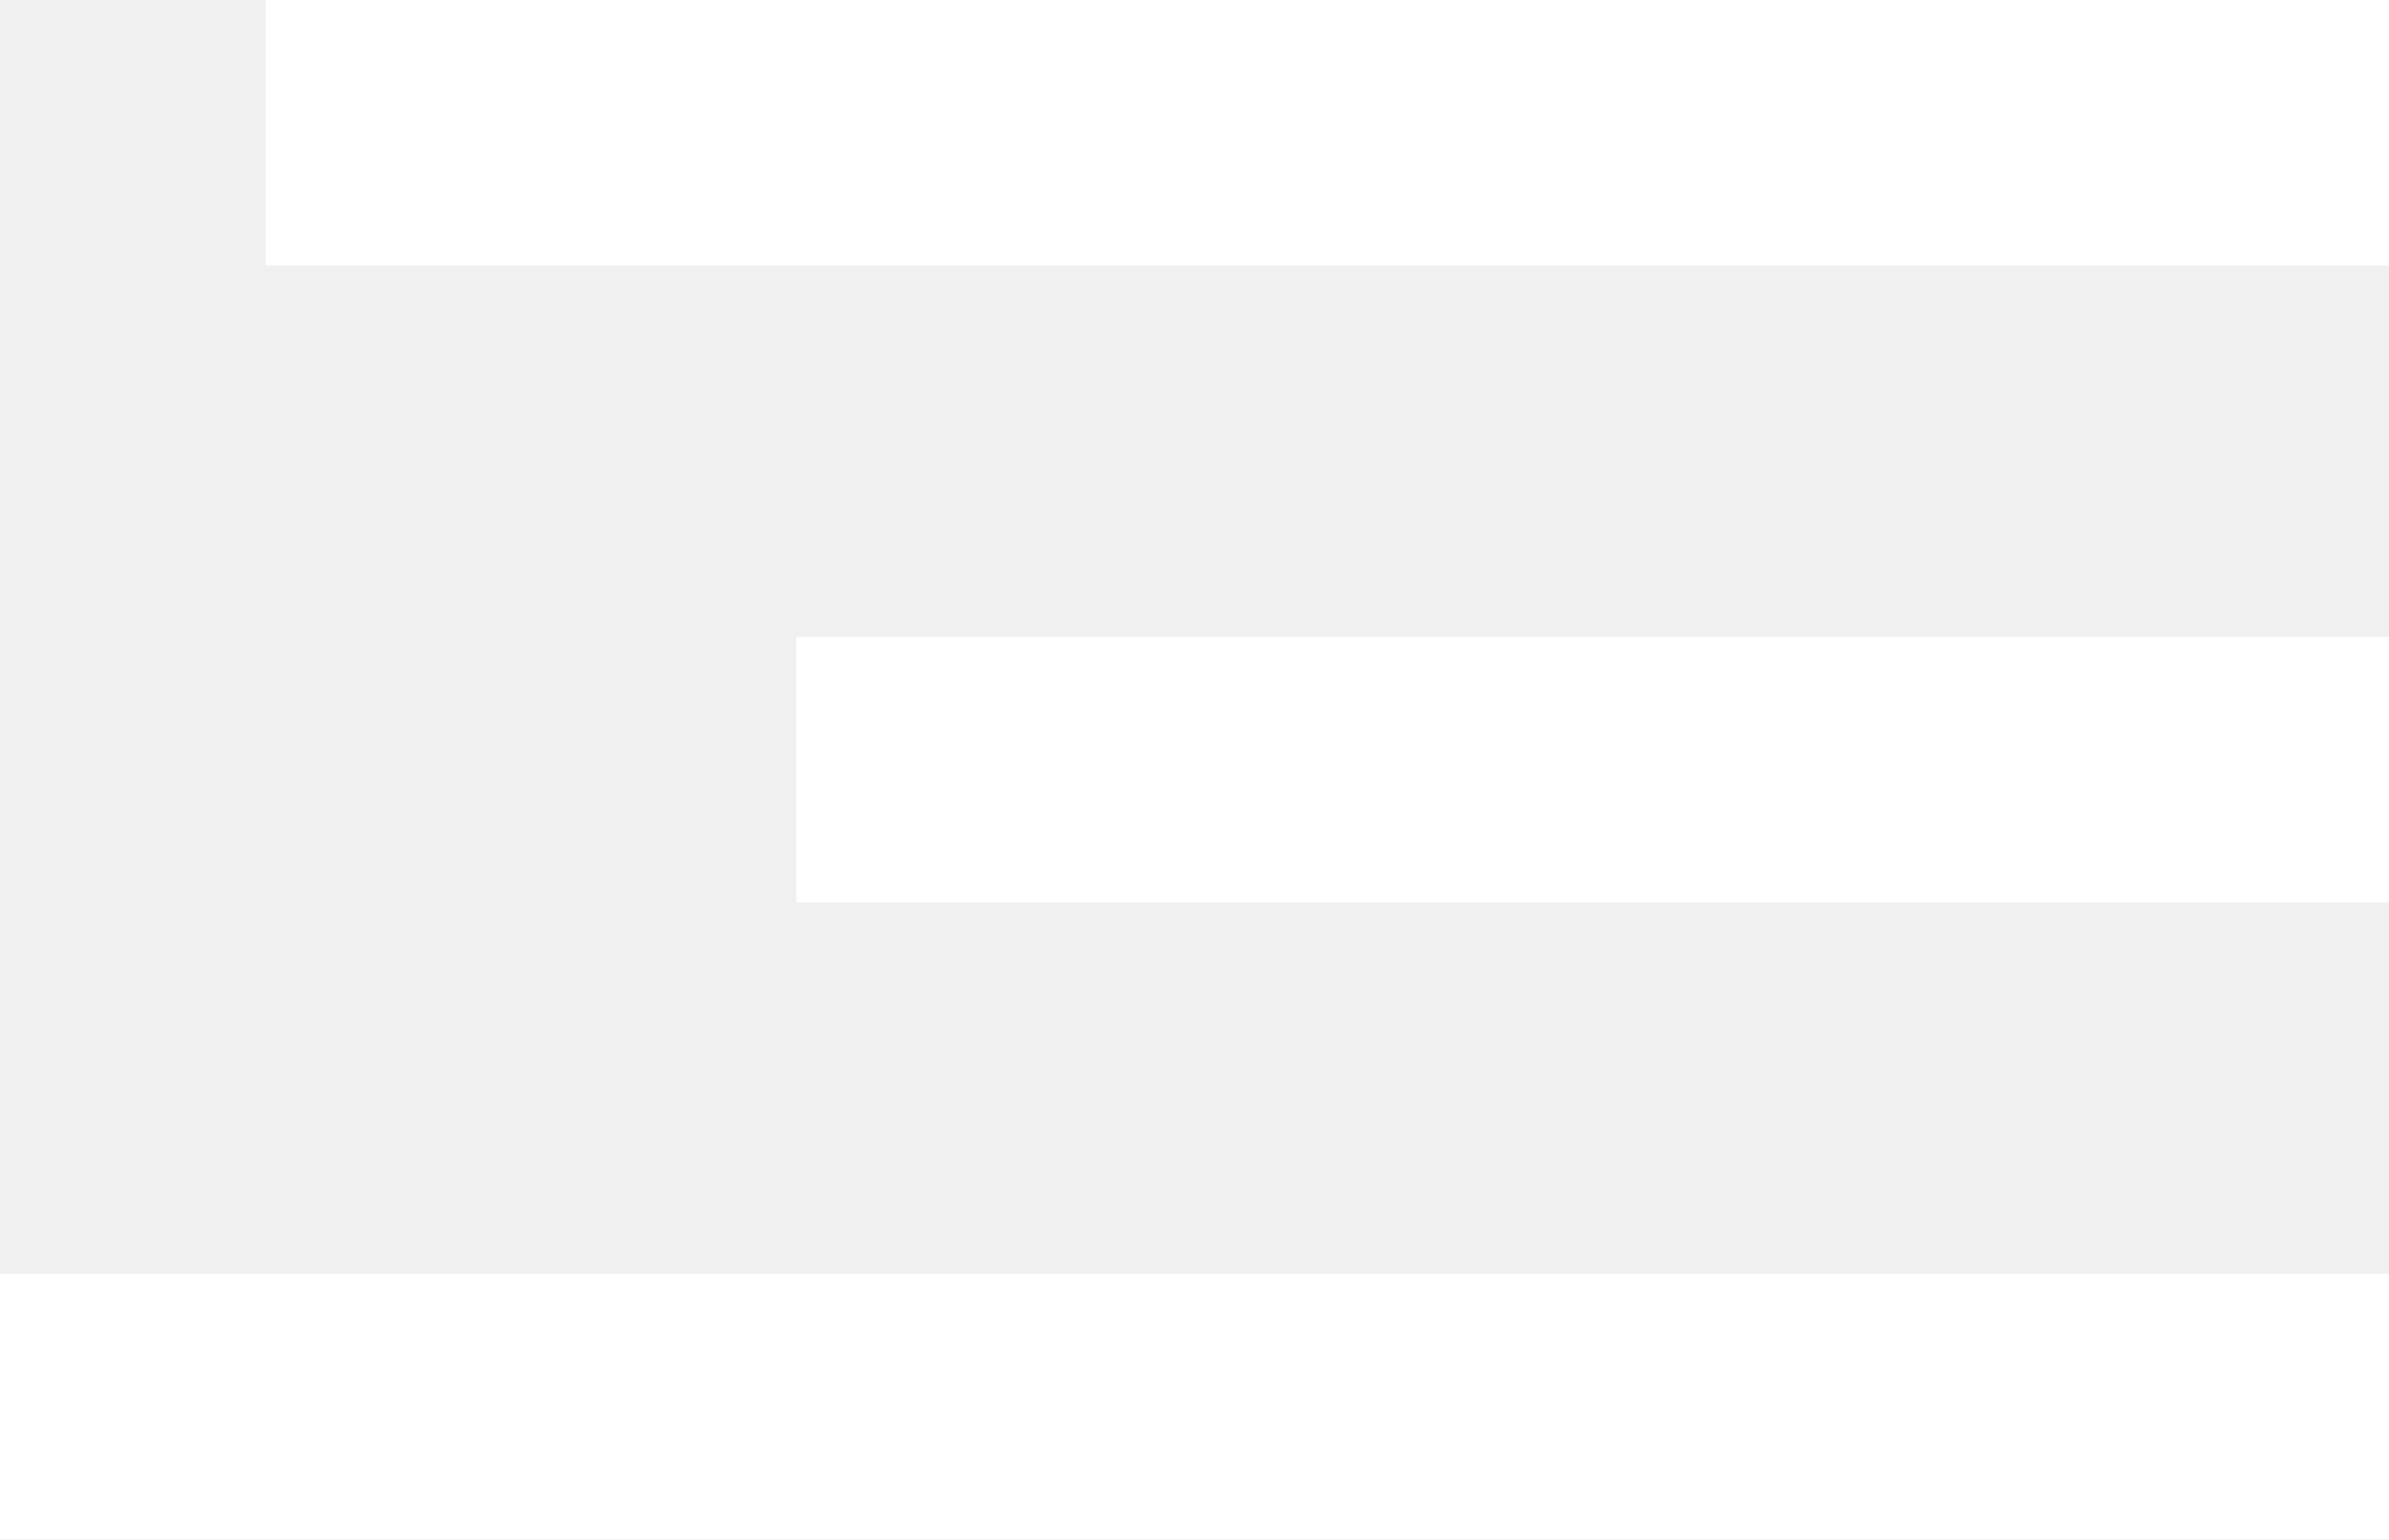
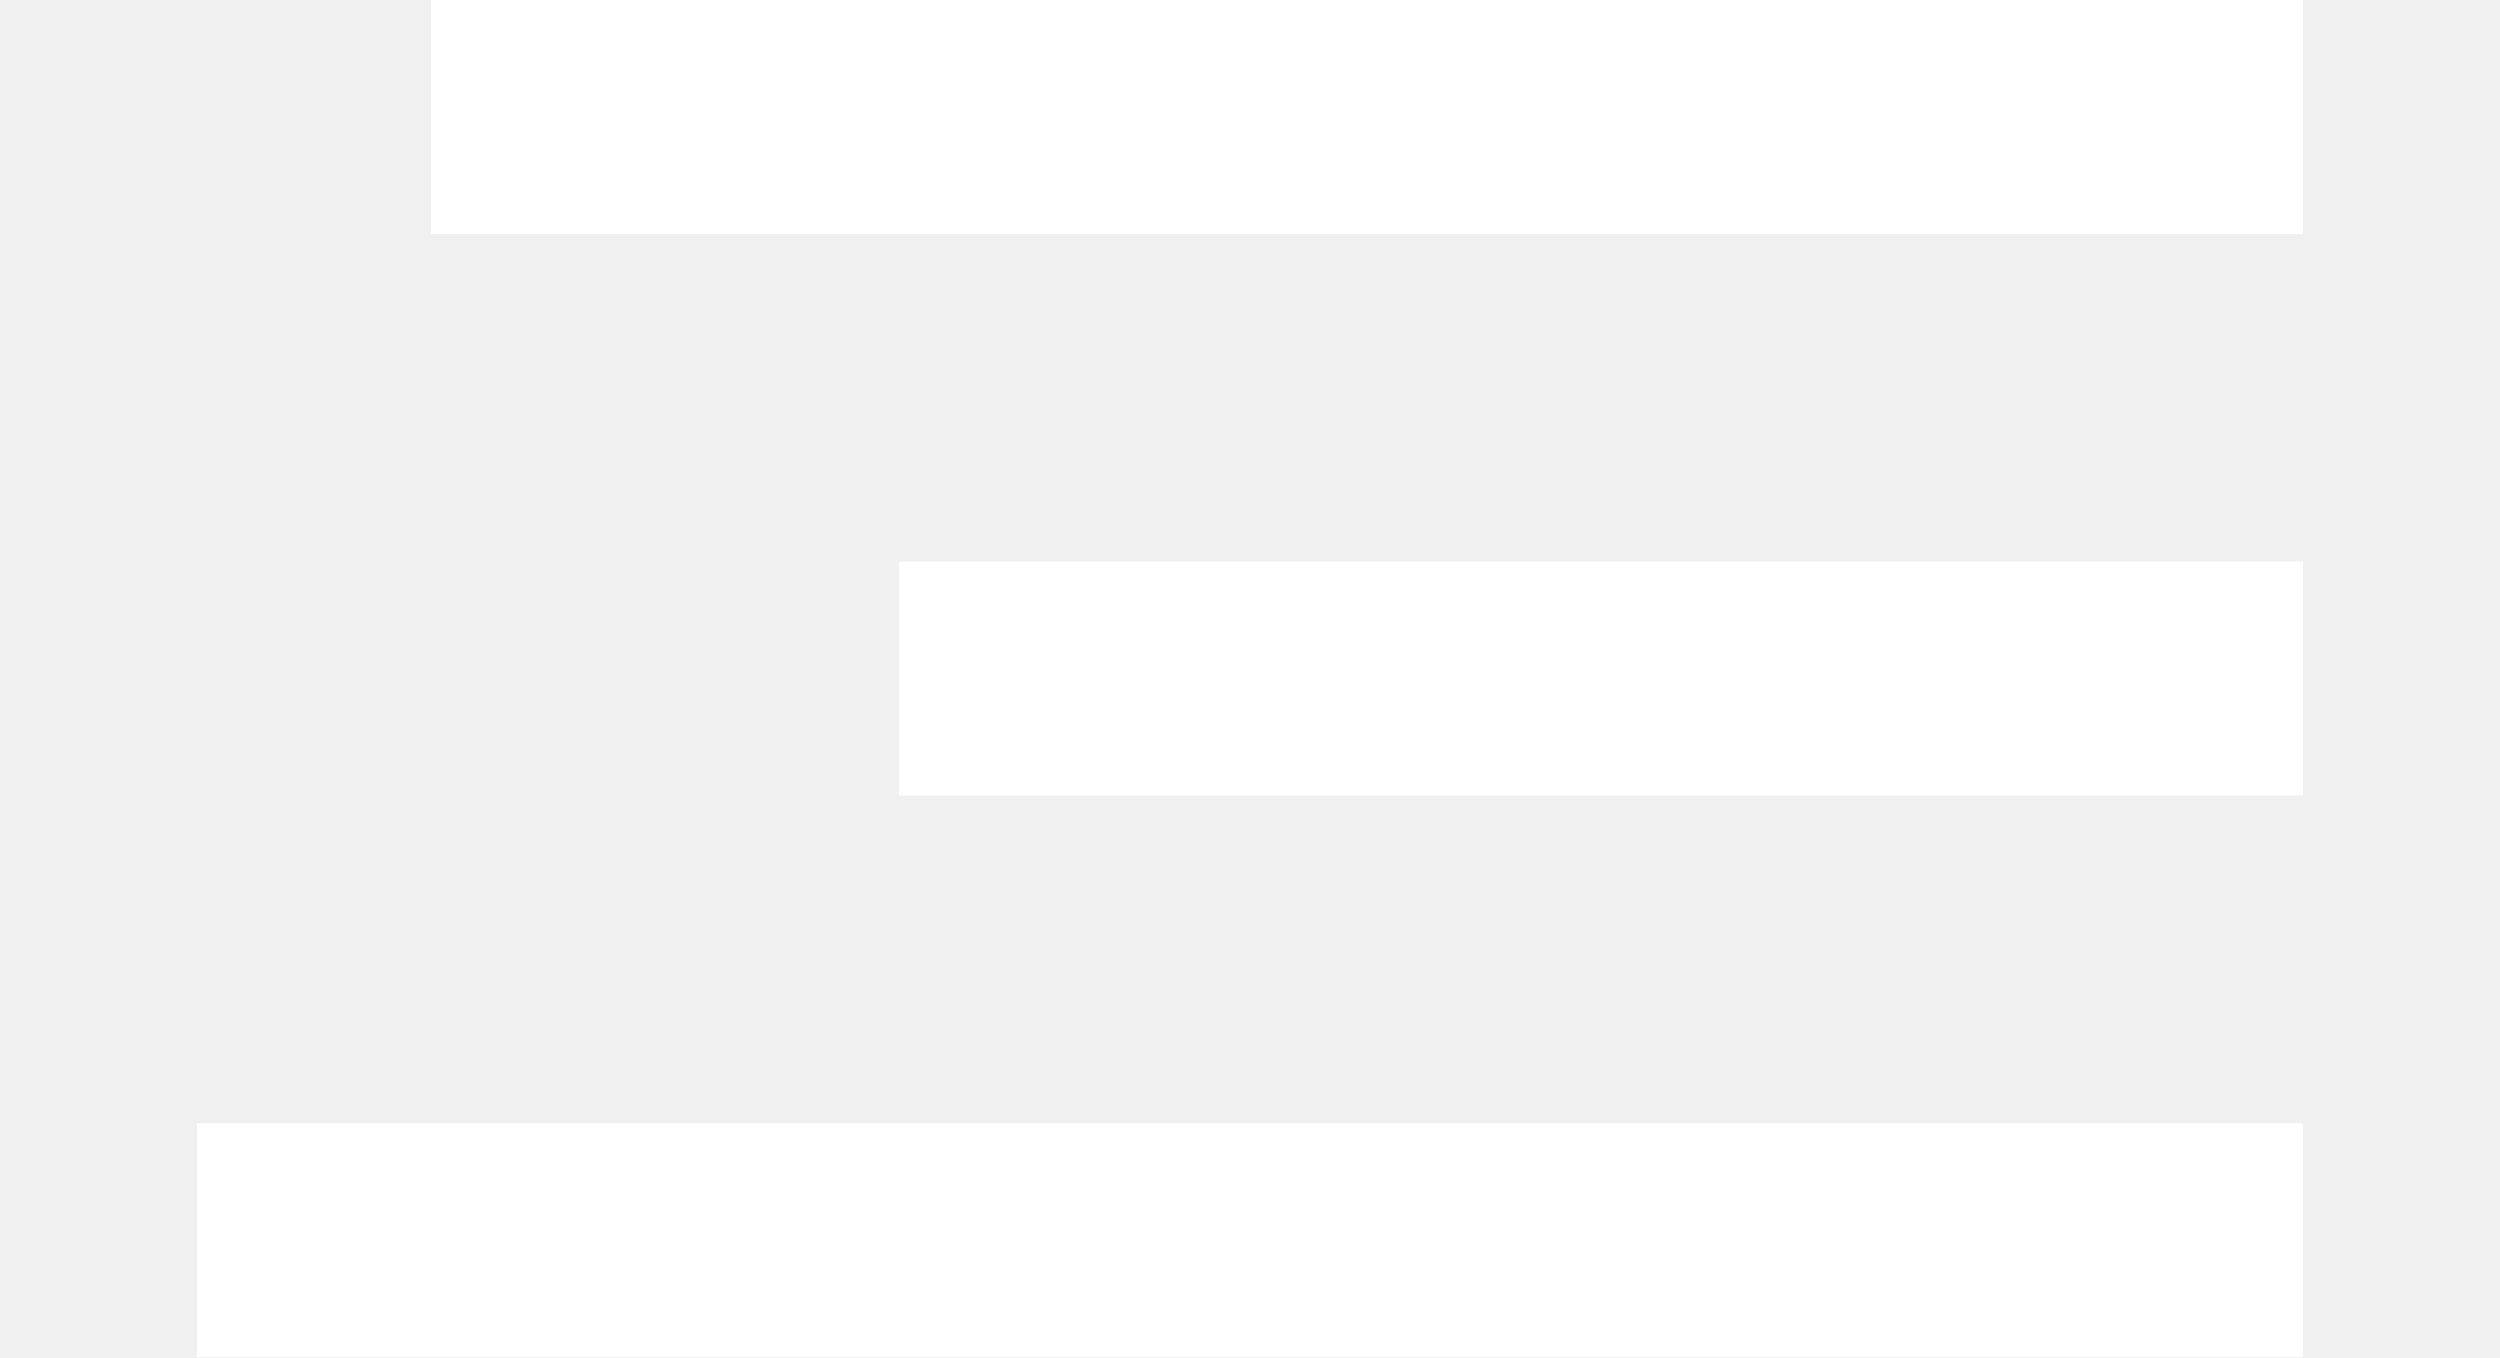
- <svg xmlns="http://www.w3.org/2000/svg" width="45" height="29" viewBox="0 0 45 29" fill="none">
+ <svg xmlns="http://www.w3.org/2000/svg" width="35" height="19" viewBox="0 0 45 29" fill="none">
  <rect x="5" width="40" height="5" fill="white" />
  <rect x="15" y="12" width="30" height="5" fill="white" />
  <rect y="24" width="45" height="5" fill="white" />
</svg>
